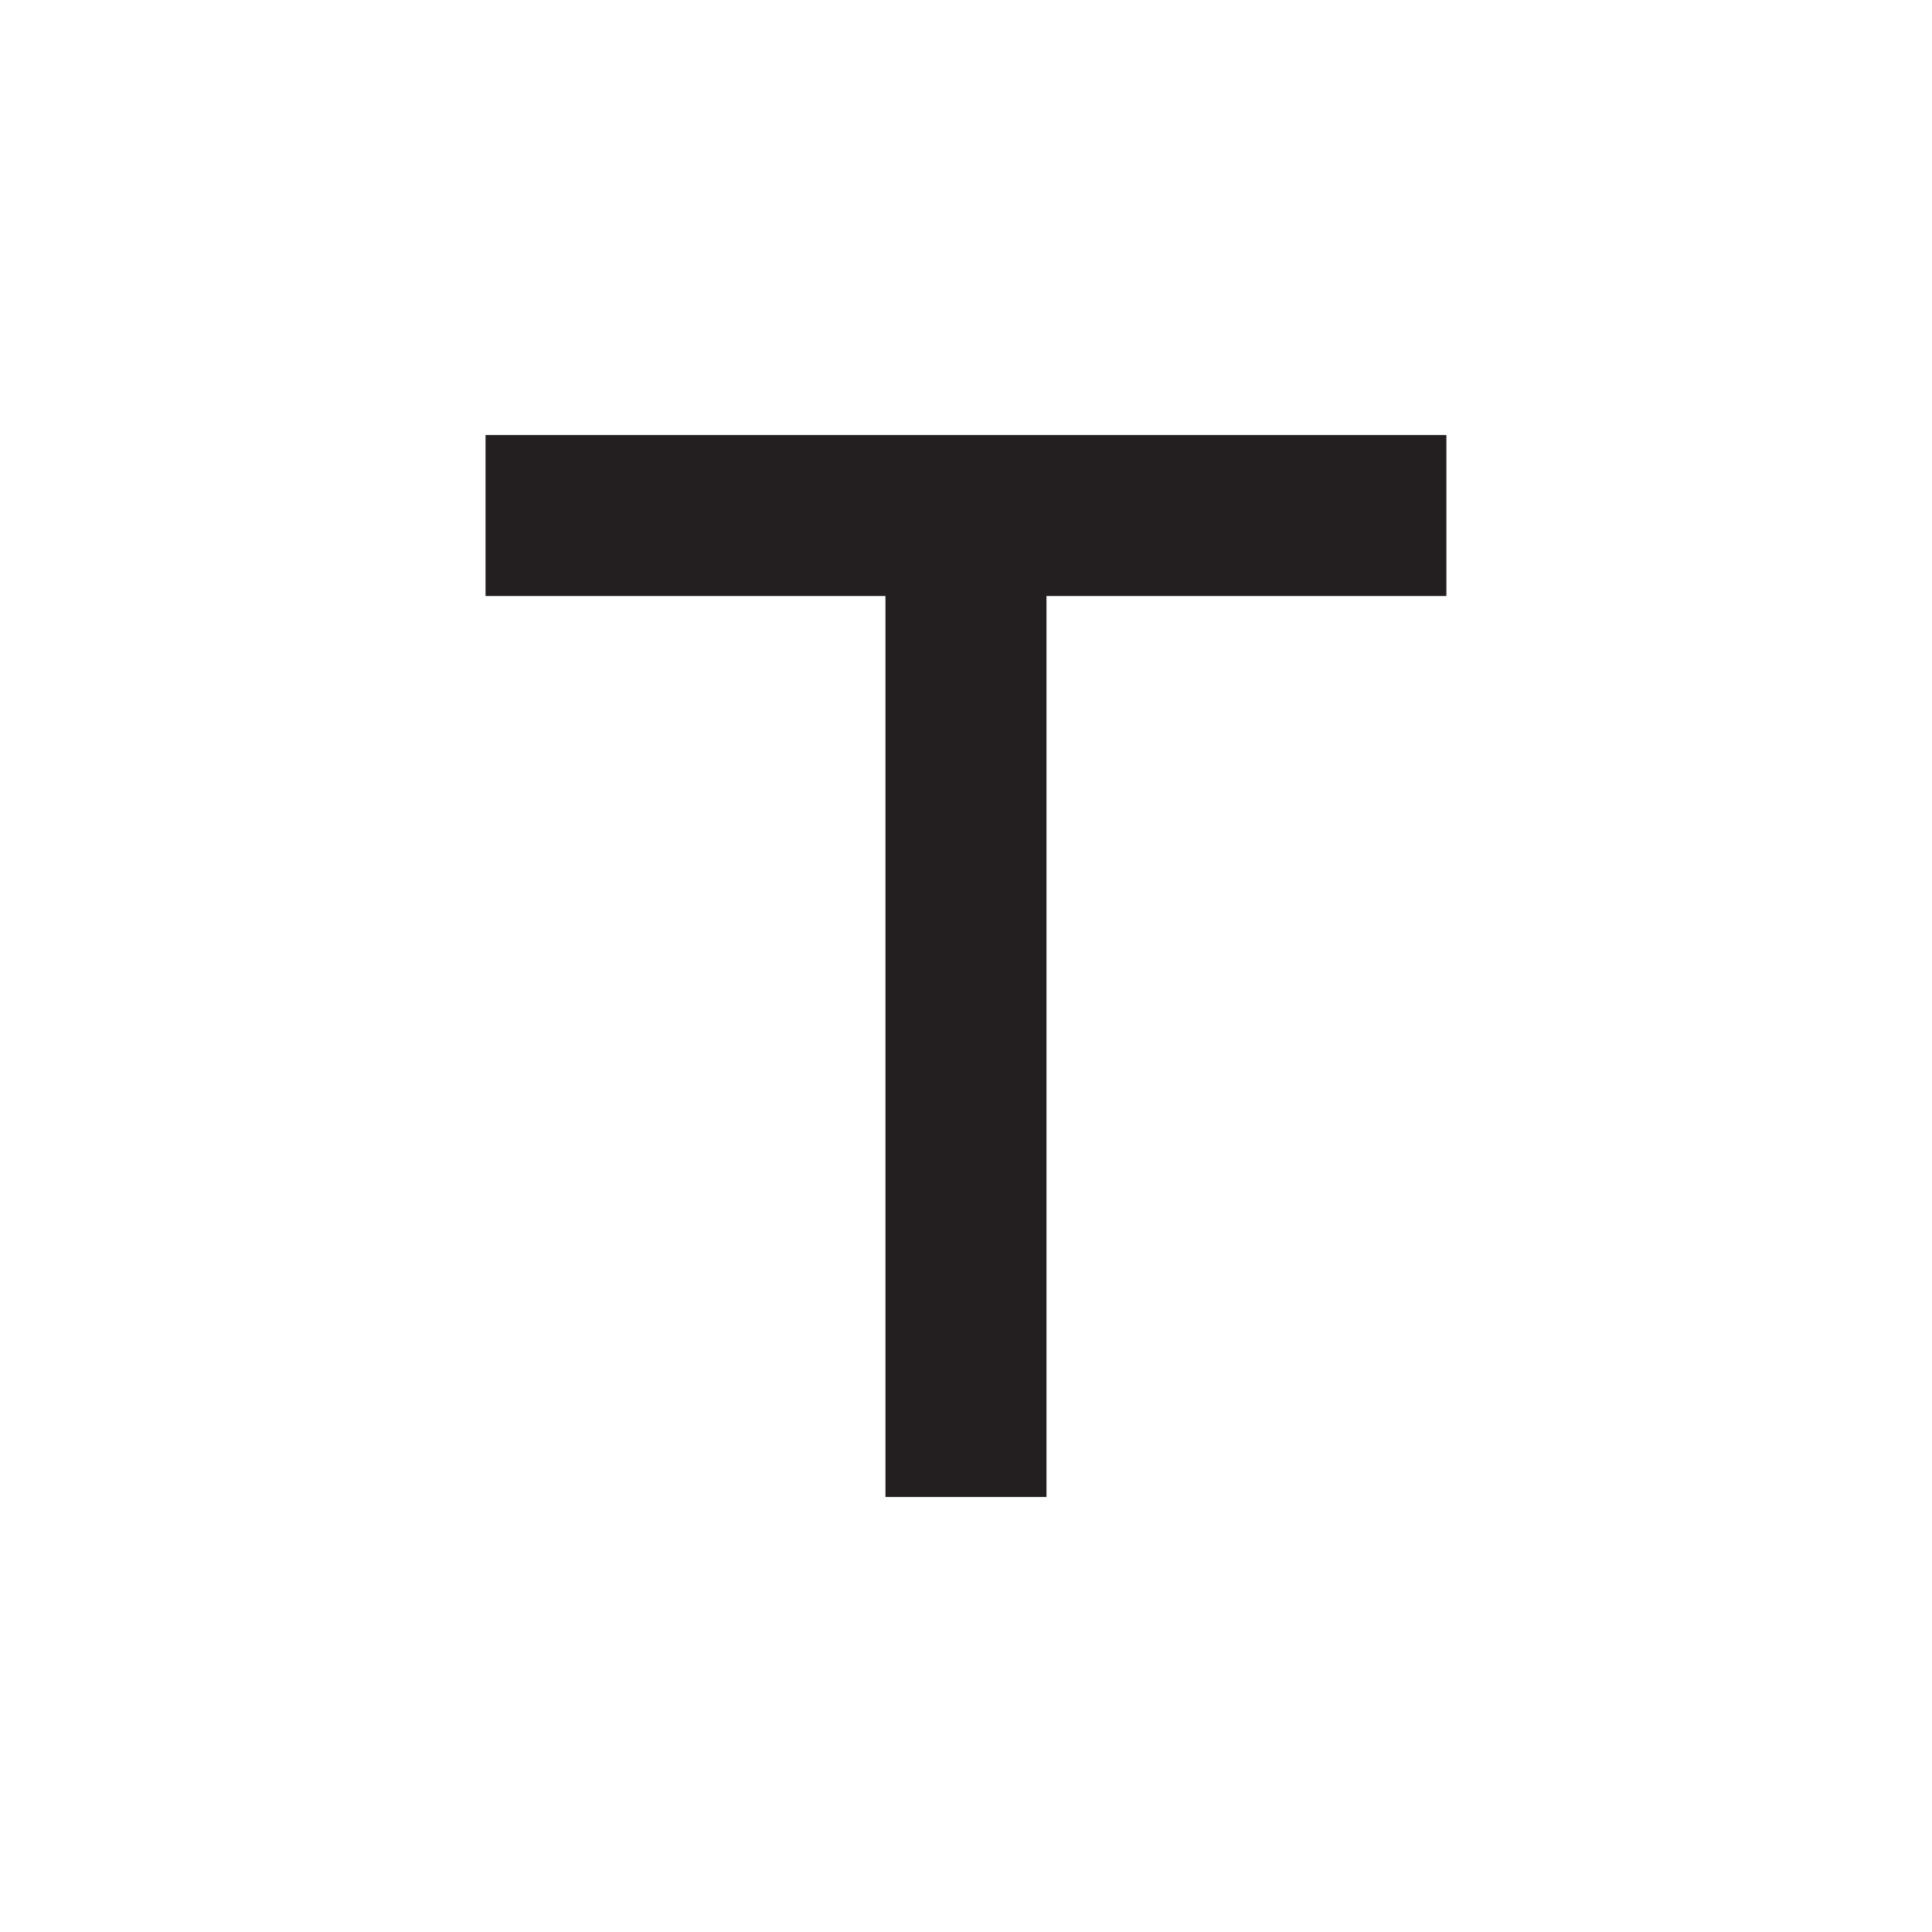
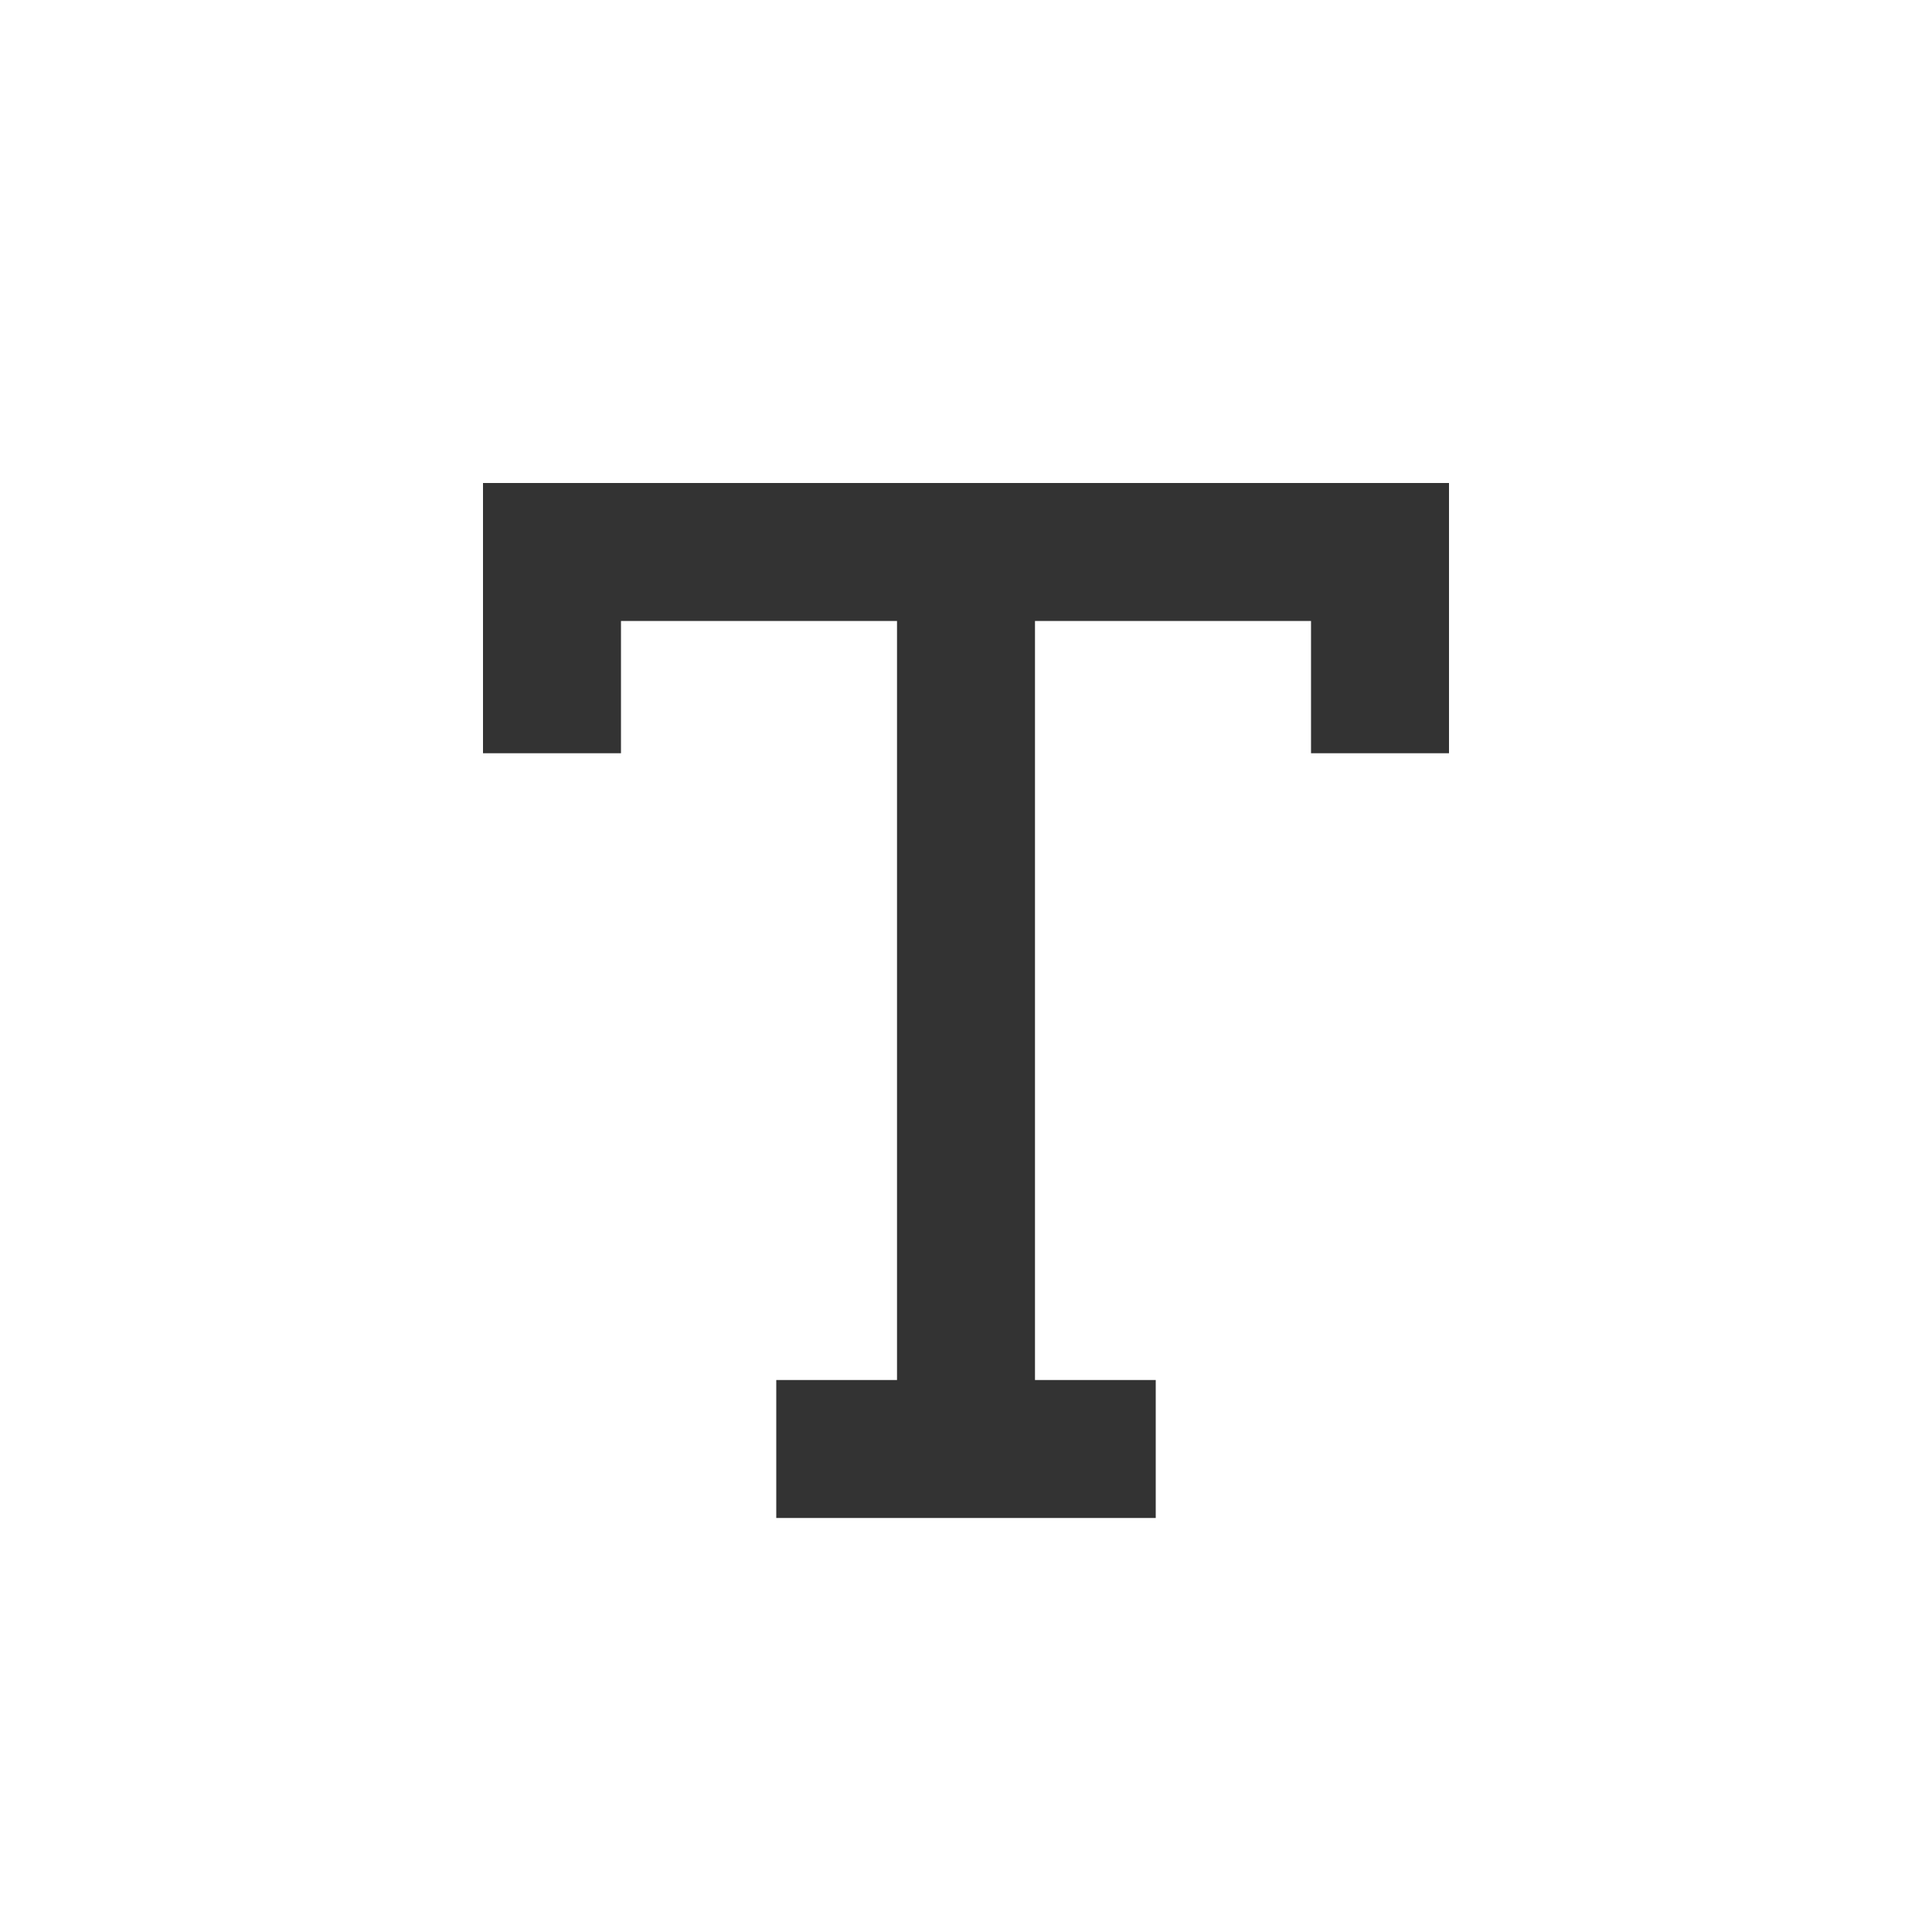
- <svg xmlns="http://www.w3.org/2000/svg" width="32" height="32" viewBox="0 0 32 32" fill="none">
-   <path d="M23.957 7.205V9.872H17.333V24.795H14.666V9.872H8.042V7.205H23.957Z" fill="#231F20" />
+ <svg xmlns="http://www.w3.org/2000/svg" width="24" height="24" viewBox="0 0 24 24" fill="none">
+   <path d="M18 6H6V9.357H7.714V7.714H11.143V17.143H9.643V18.857H14.357V17.143H12.857V7.714H16.286V9.357H18V6Z" fill="#333333" />
</svg>
